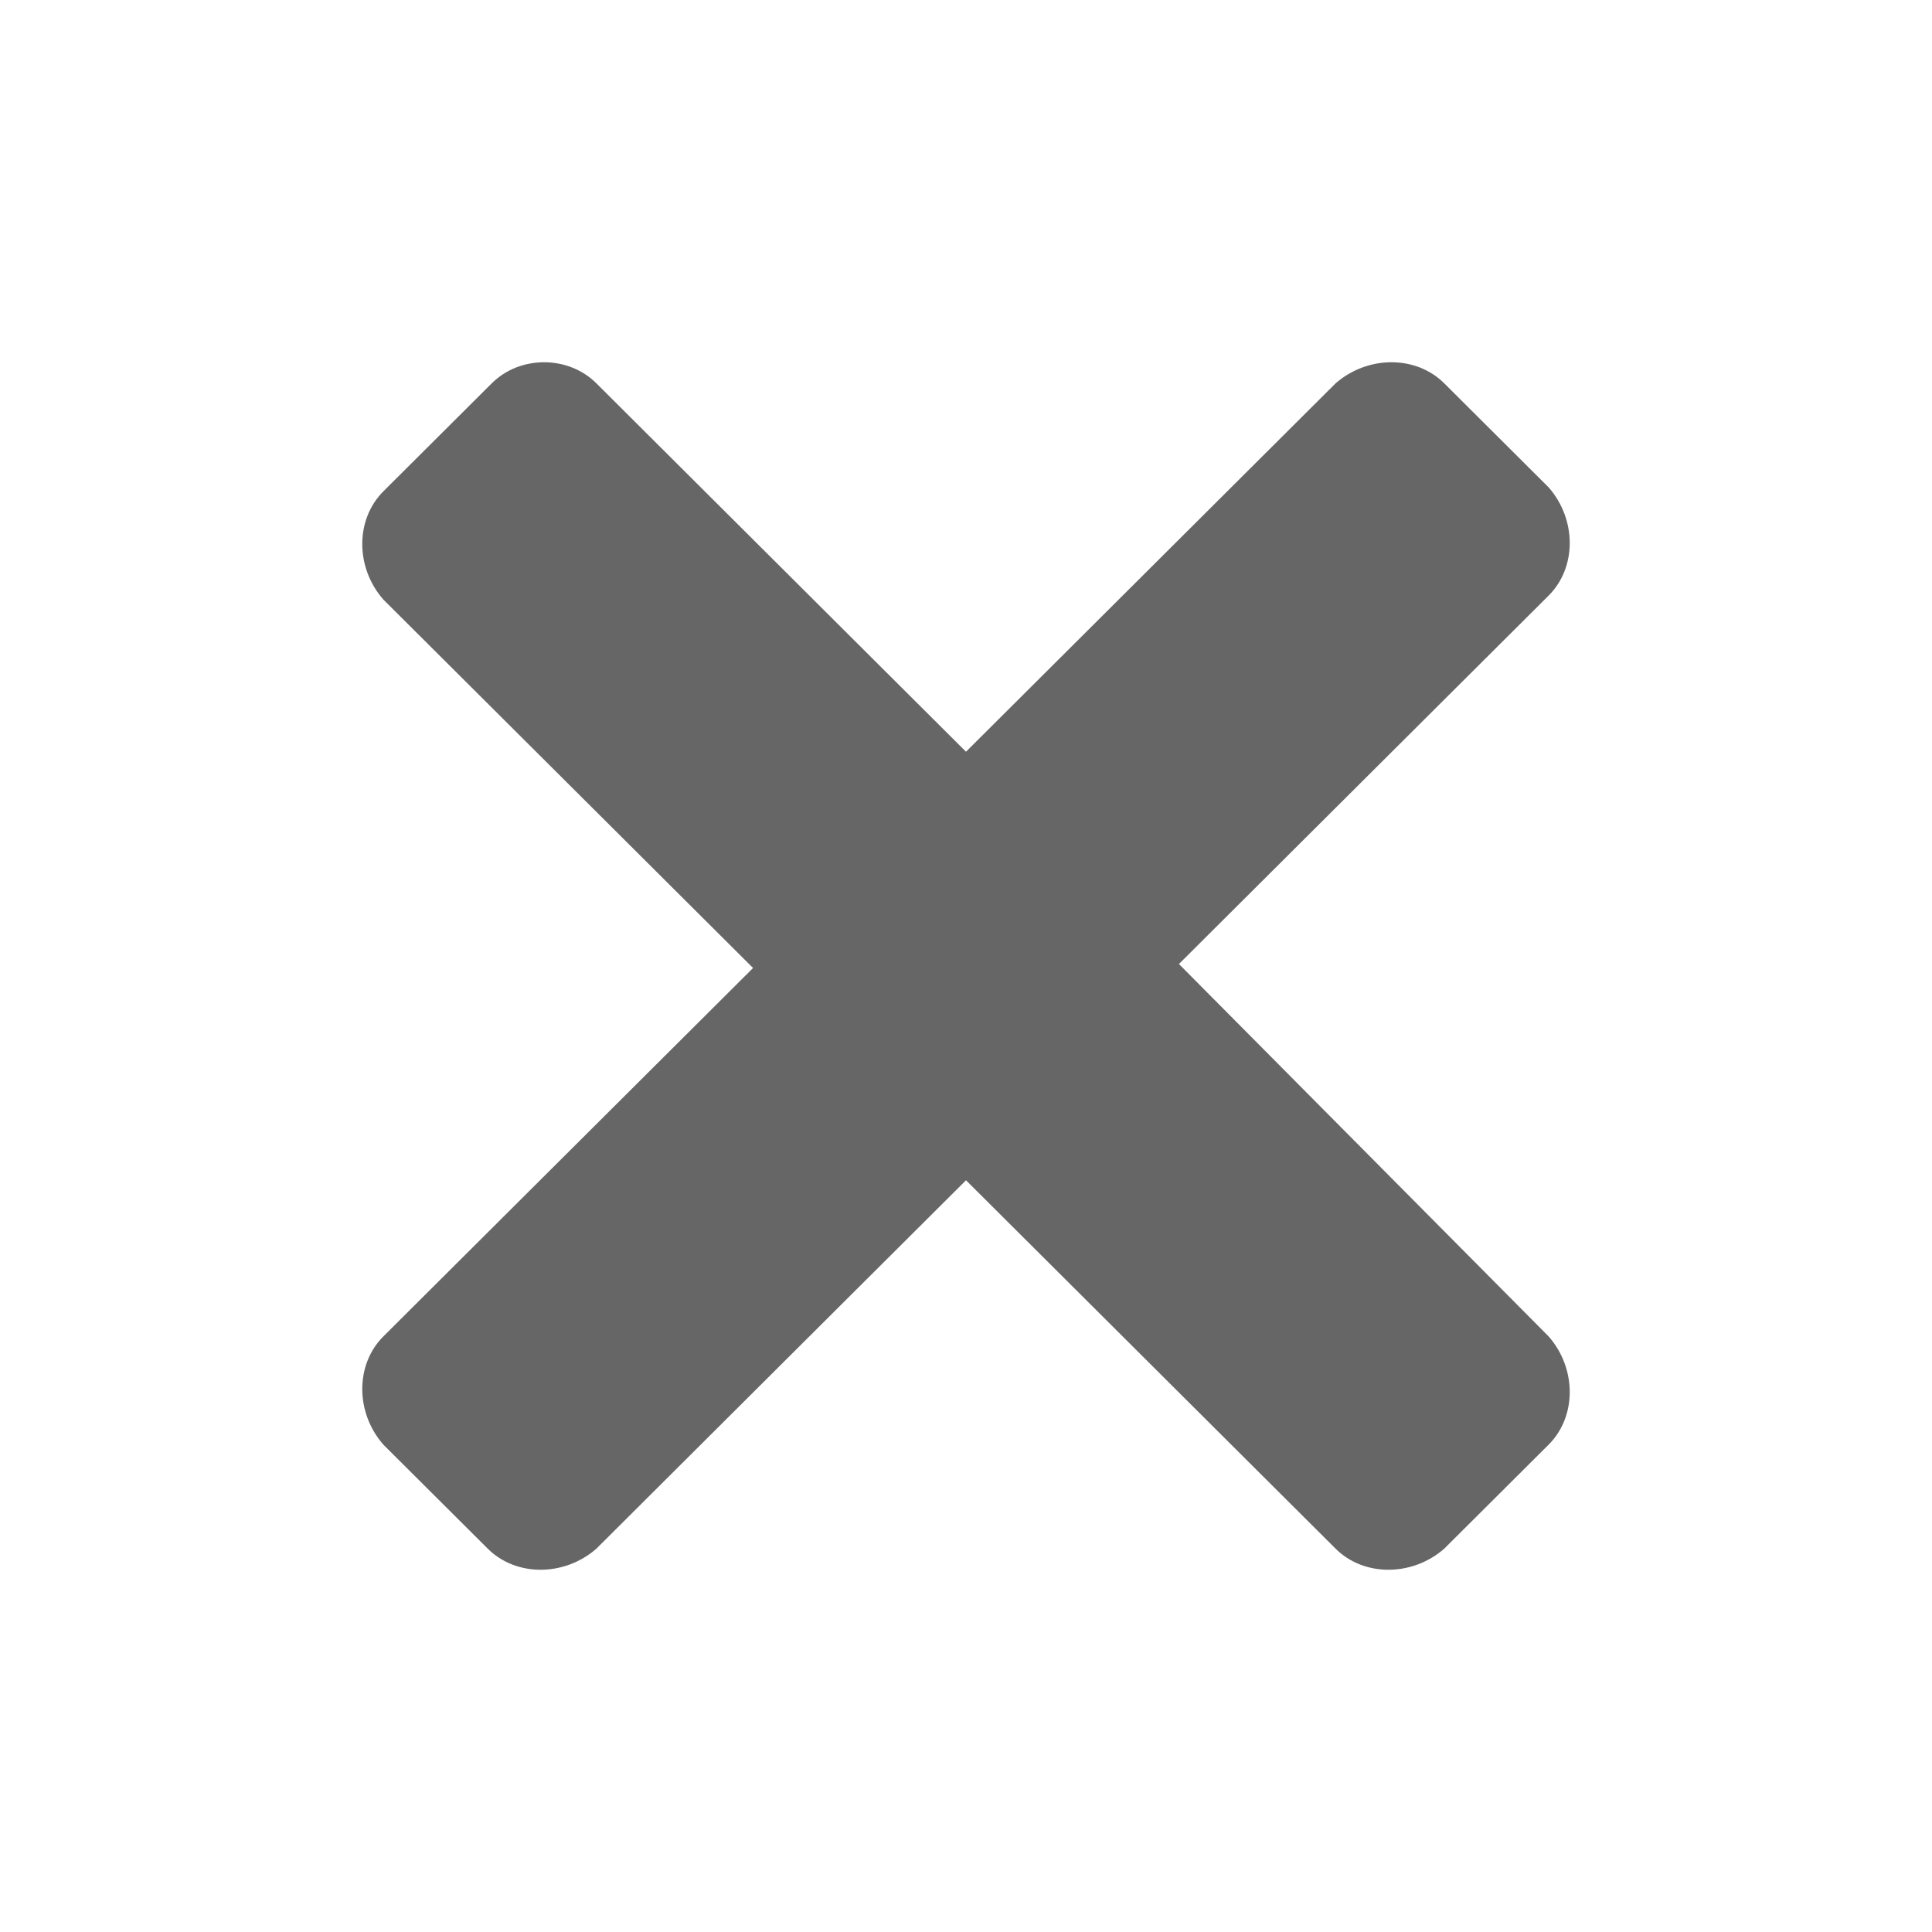
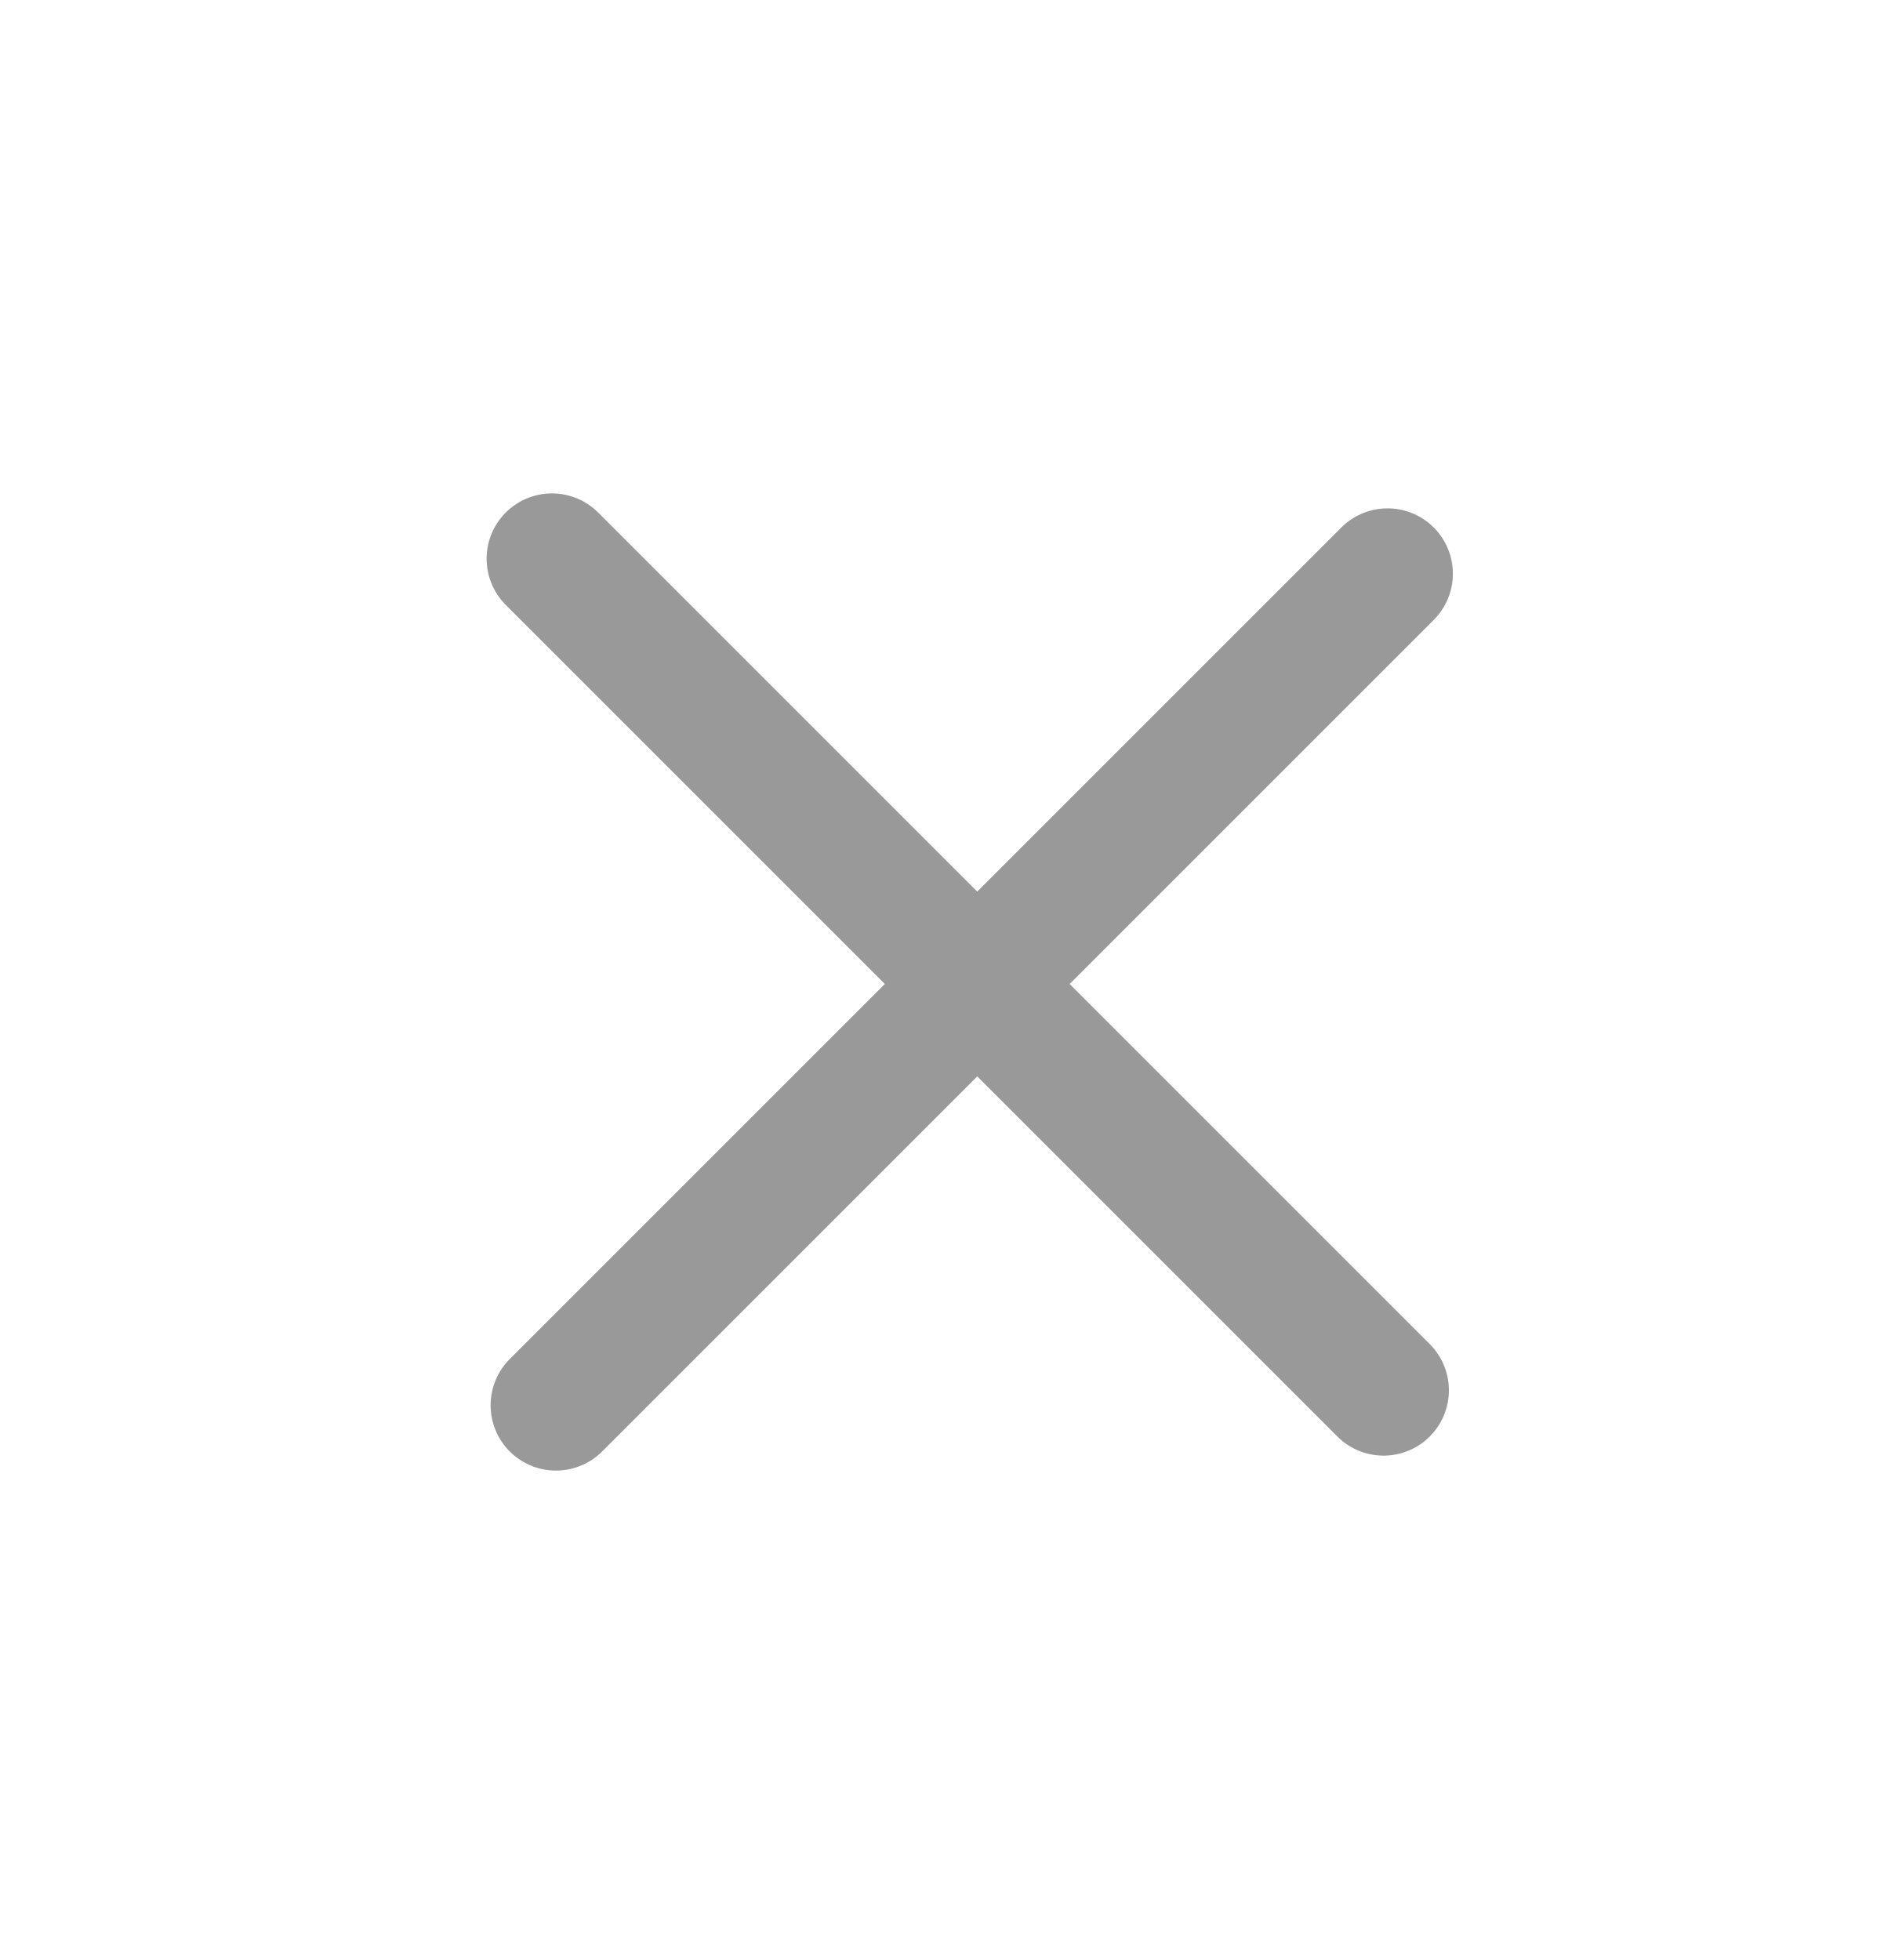
- <svg xmlns="http://www.w3.org/2000/svg" width="32" height="32" viewBox="0 0 32 32" fill="none">
-   <path d="M8.146 6.348L6.349 8.139C5.884 8.604 5.884 9.4 6.349 9.93L12.473 16.033L6.349 22.136C5.884 22.6 5.884 23.396 6.349 23.927L8.08 25.652C8.546 26.116 9.344 26.116 9.877 25.652L16 19.549L22.123 25.652C22.589 26.116 23.388 26.116 23.92 25.652L25.651 23.927C26.116 23.463 26.116 22.667 25.651 22.136L19.527 15.967L25.651 9.864C26.116 9.4 26.116 8.604 25.651 8.073L23.92 6.348C23.454 5.884 22.656 5.884 22.123 6.348L16 12.451L9.877 6.348C9.411 5.884 8.612 5.884 8.146 6.348Z" fill="#666666" />
+ <svg xmlns="http://www.w3.org/2000/svg" width="29" height="30" viewBox="0 0 29 30" fill="none" stroke="#999999" stroke-width="2">
+   <path d="M8.509 21.509L21.237 8.781M21.176 21.28L8.448 8.552" stroke-linecap="round" class="close-line" />
</svg>
